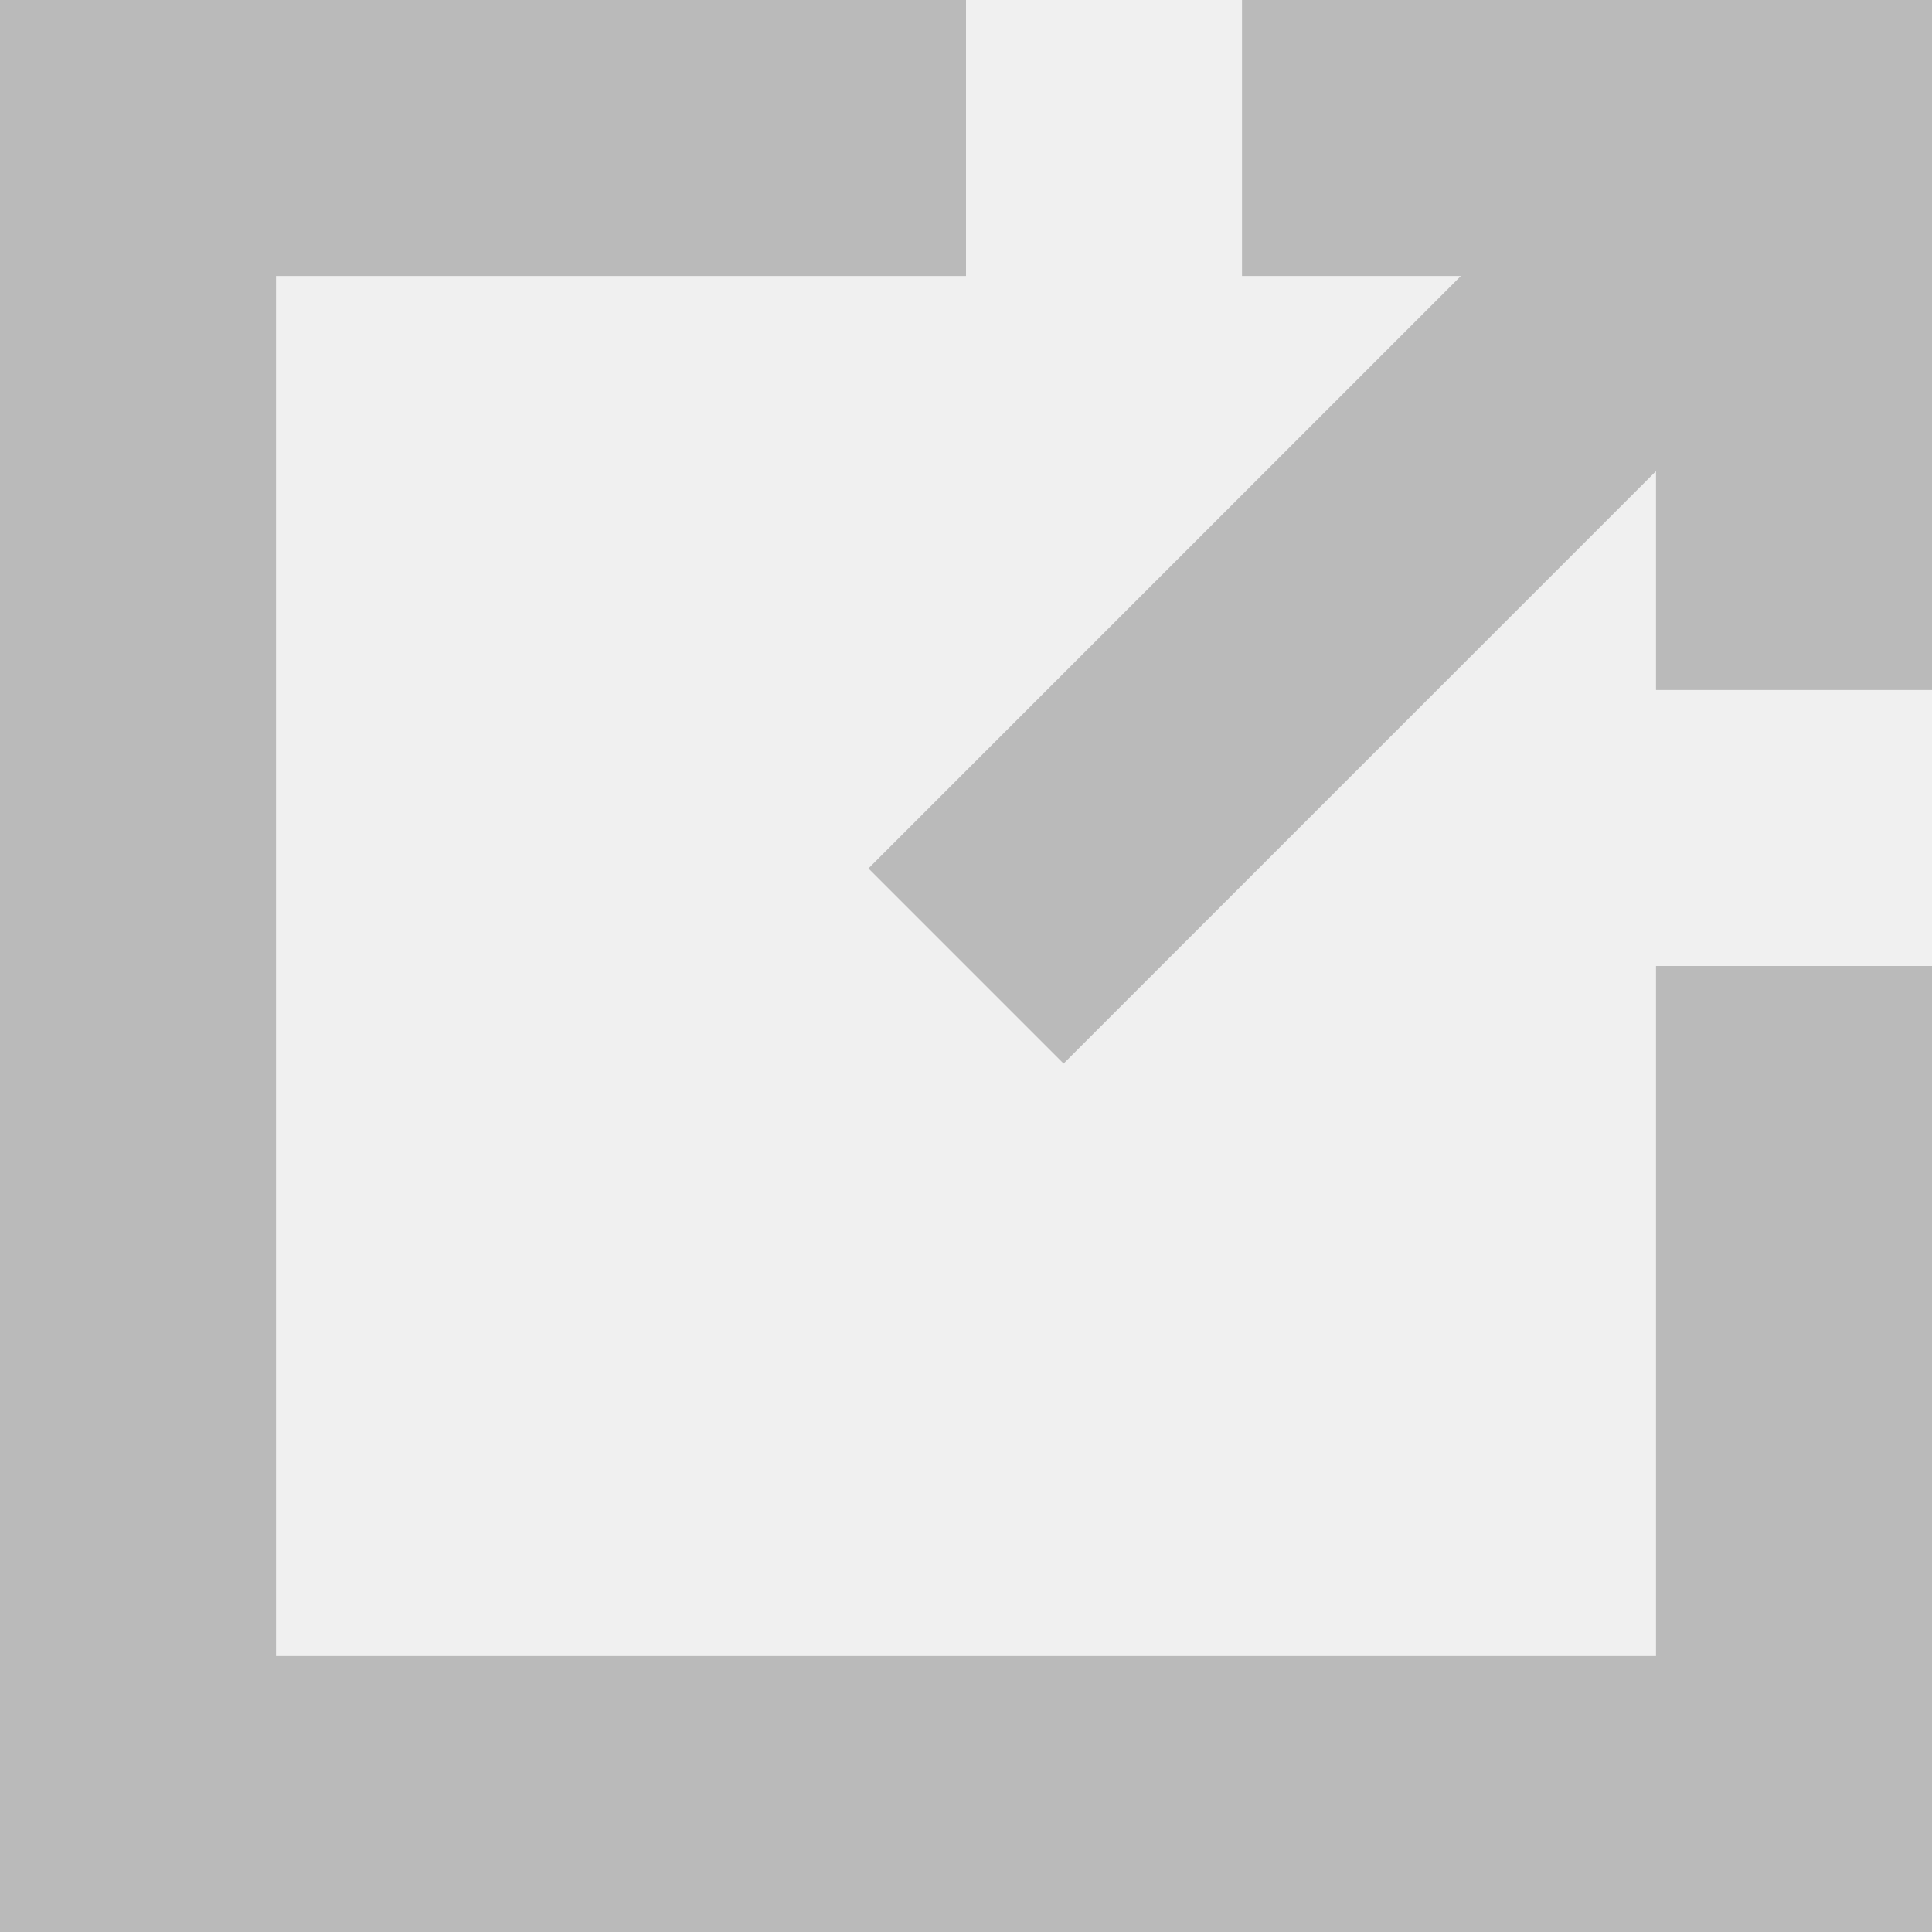
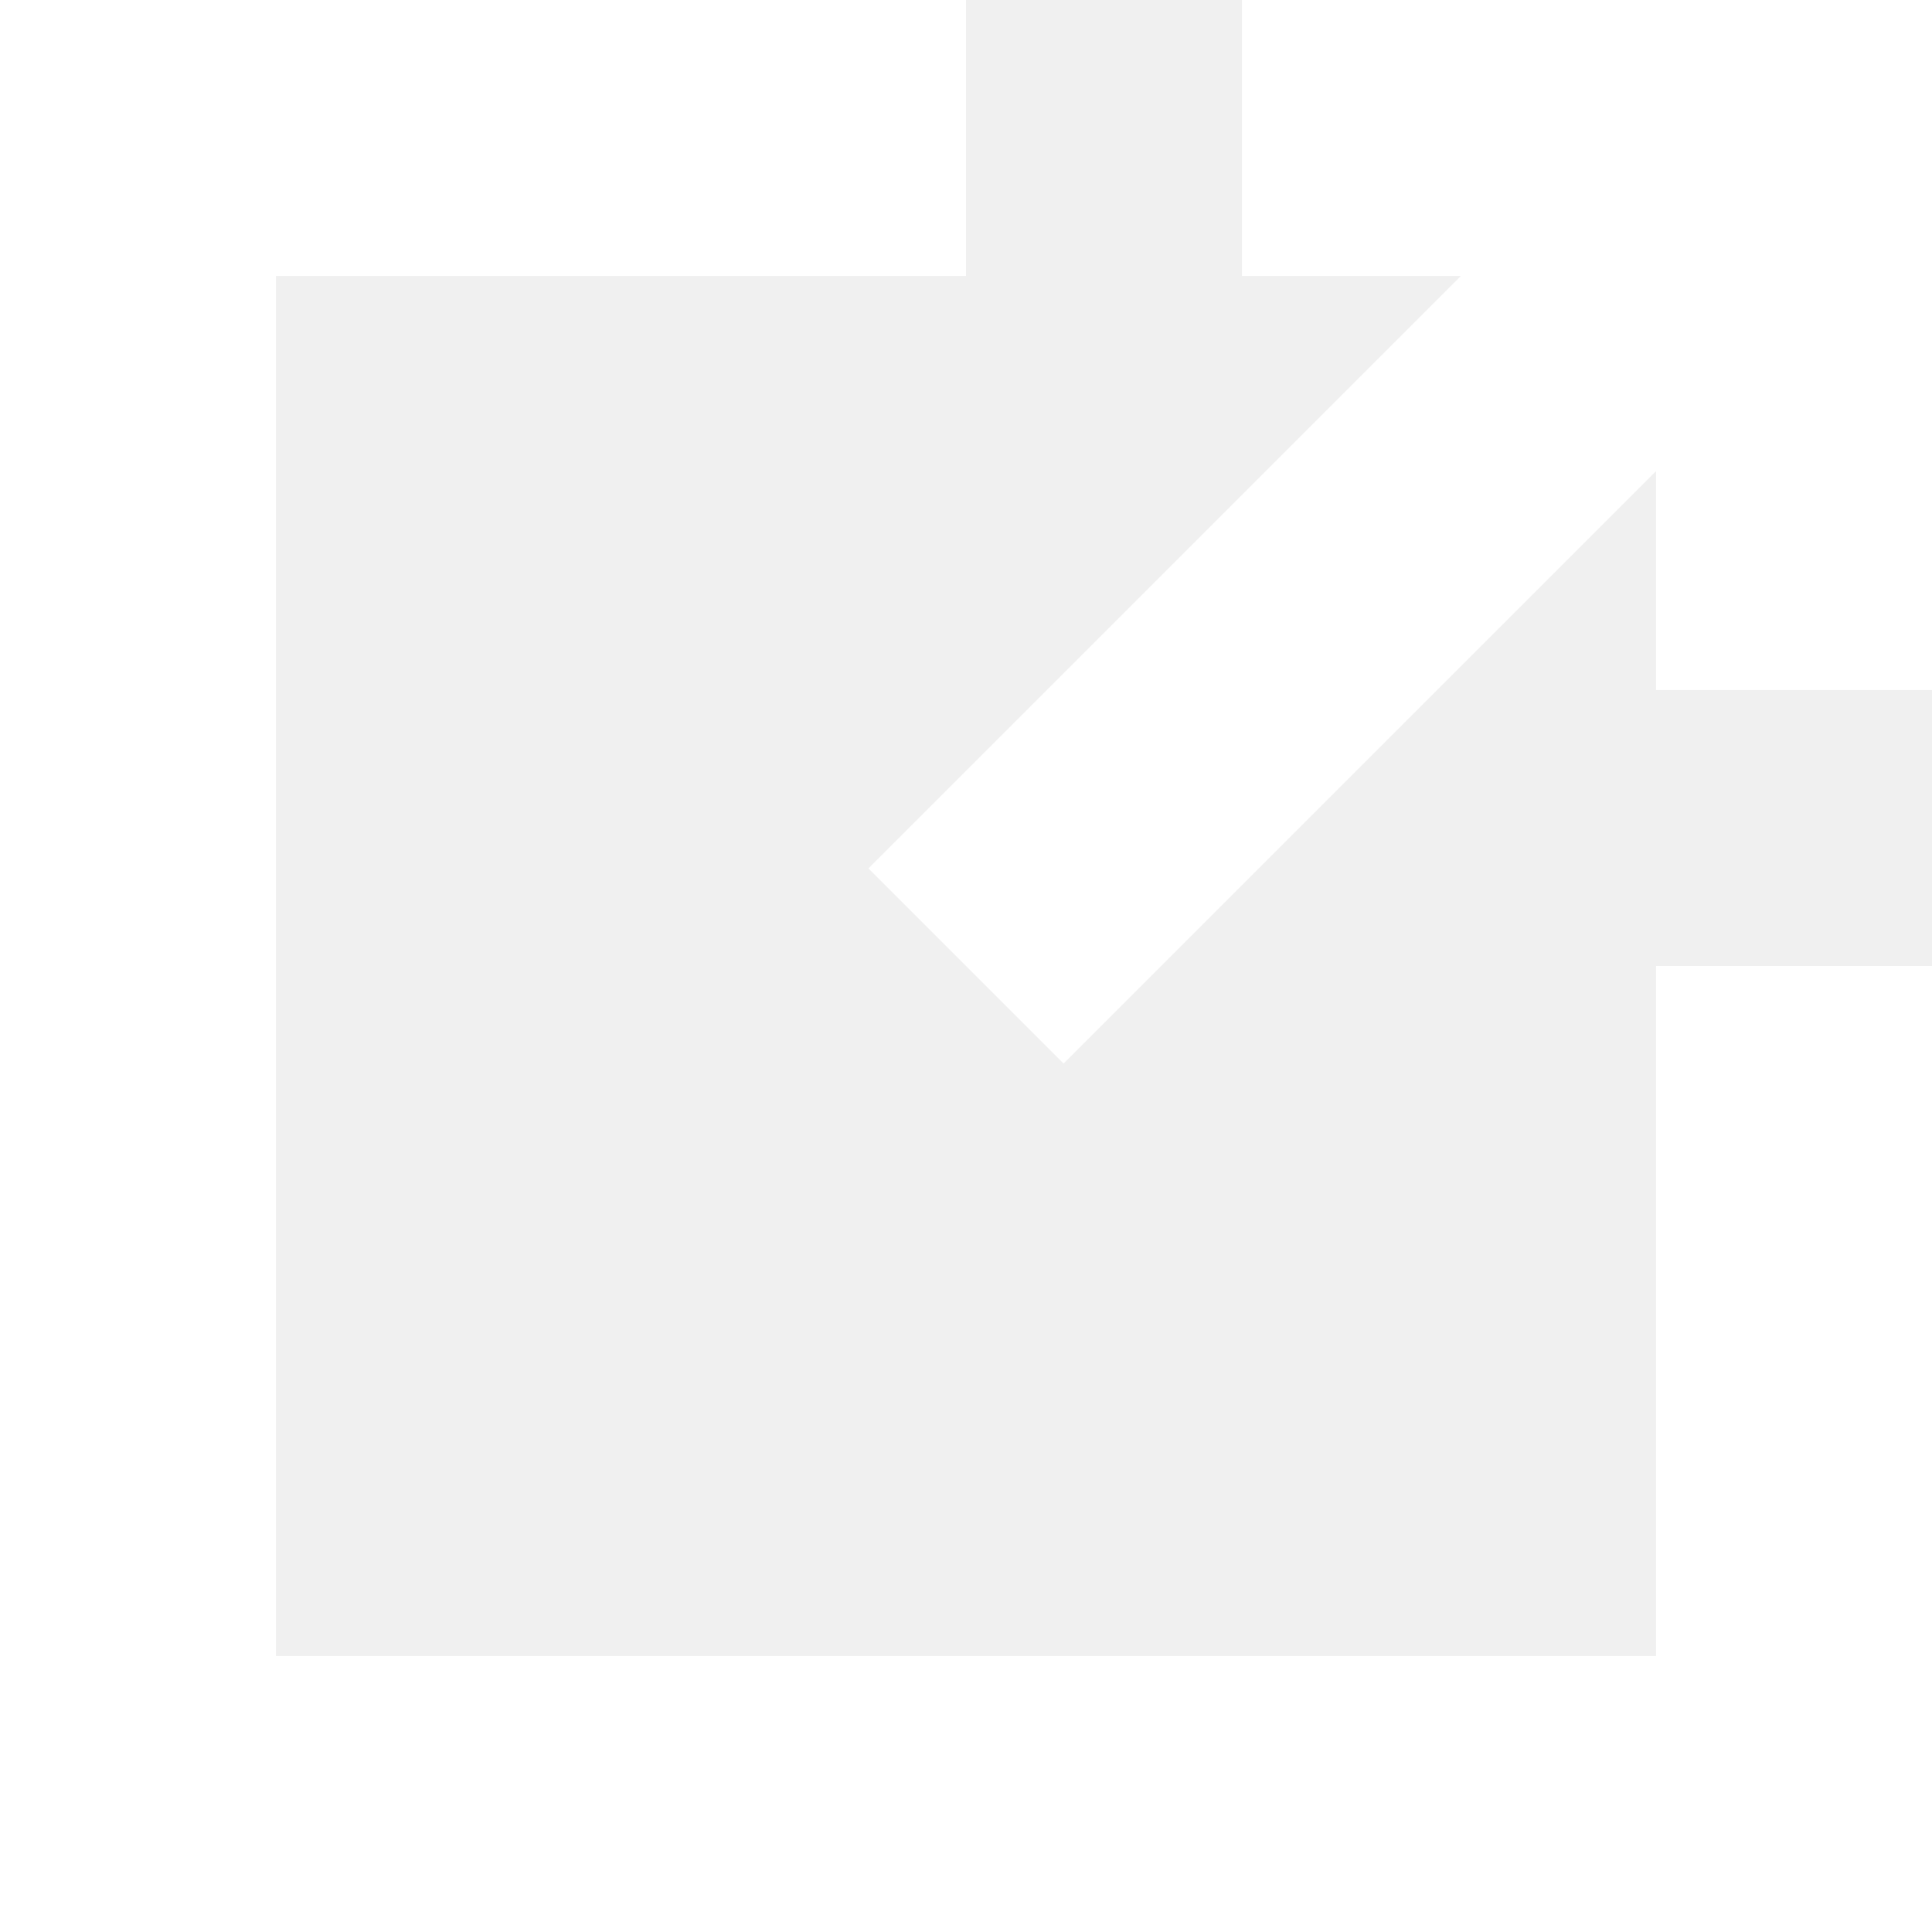
<svg xmlns="http://www.w3.org/2000/svg" id="Capa_1" enable-background="new 0 0 451.111 451.111" height="512px" viewBox="0 0 451.111 451.111" width="512px" class="">
  <g>
-     <path d="m386.667 386.667h-322.223v-322.223h161.111v-64.444h-225.555v451.111h451.111v-225.555h-64.444z" data-original="#000000" class="active-path" data-old_color="#000000" fill="#BABABA" />
-     <path d="m290 0v64.444h51.103l-138.329 138.33 45.564 45.564 138.329-138.329v51.103h64.444v-161.112z" data-original="#000000" class="active-path" data-old_color="#000000" fill="#BABABA" />
+     <path d="m386.667 386.667h-322.223v-322.223h161.111v-64.444h-225.555v451.111h451.111v-225.555h-64.444z" data-original="#ffffff" class="active-path" data-old_color="#ffffff" fill="#ffffff" />
+     <path d="m290 0v64.444h51.103l-138.329 138.33 45.564 45.564 138.329-138.329v51.103h64.444v-161.112z" data-original="#ffffff" class="active-path" data-old_color="#ffffff" fill="#ffffff" />
  </g>
</svg>
